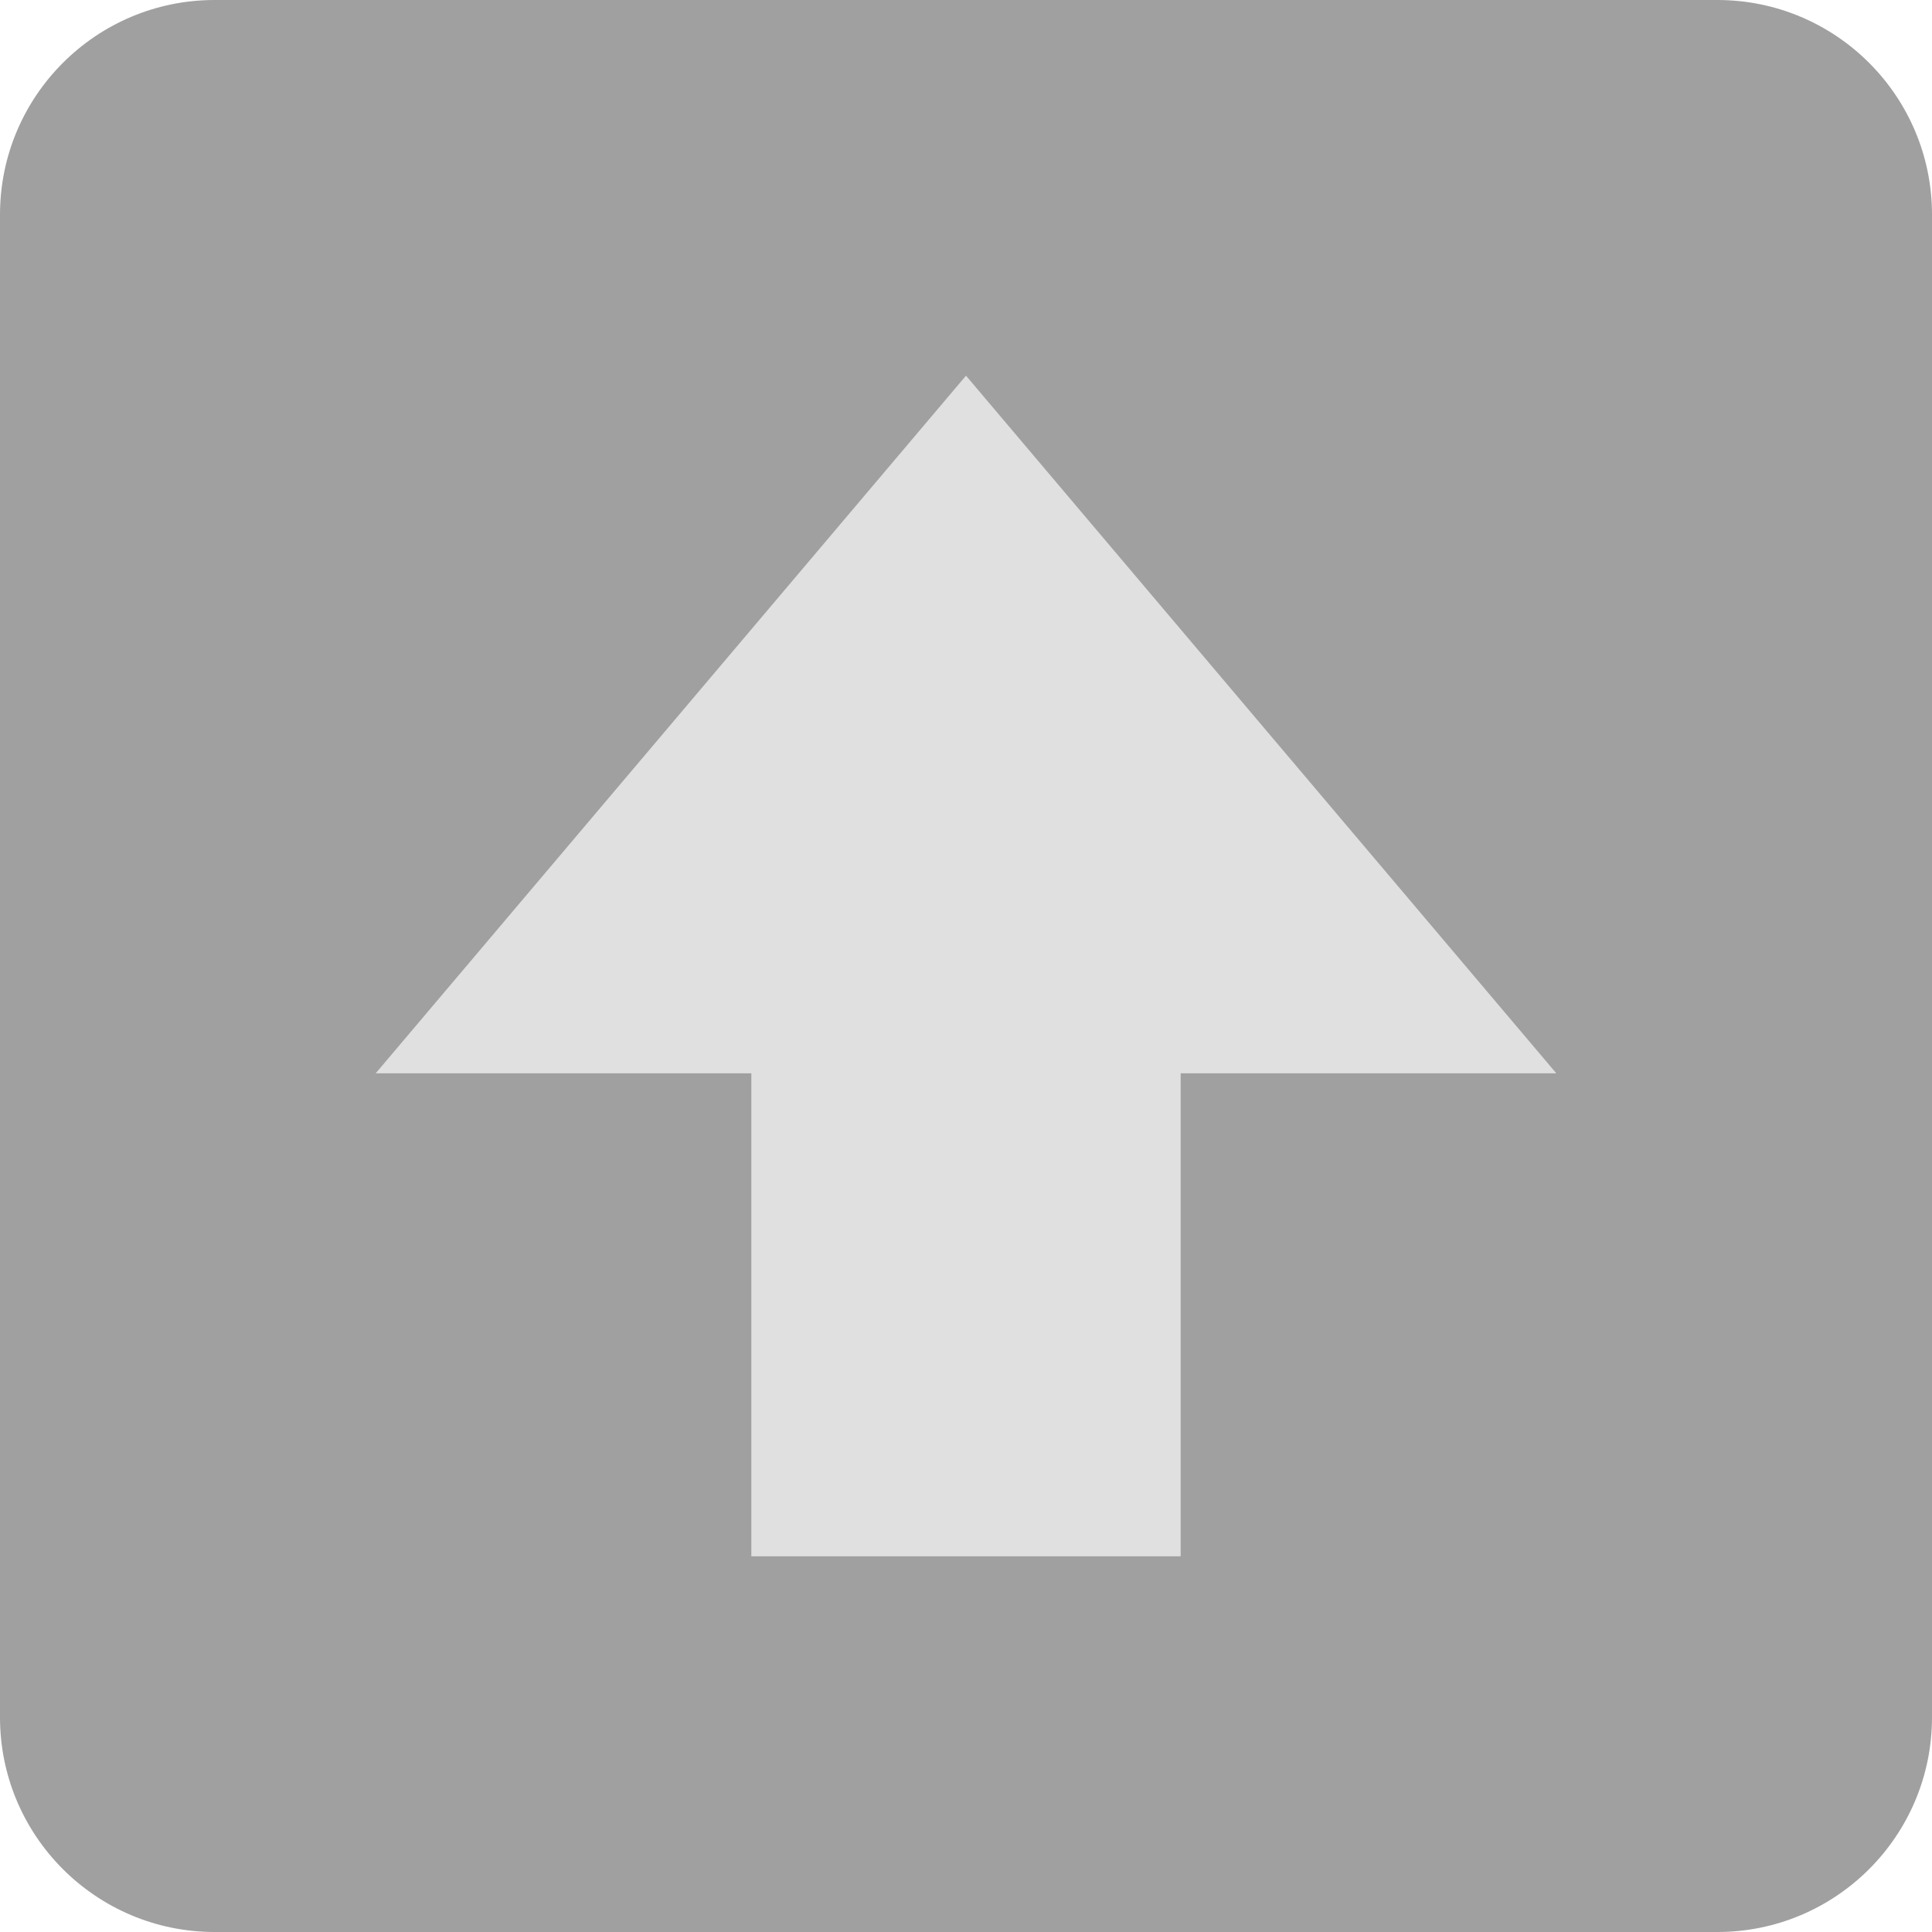
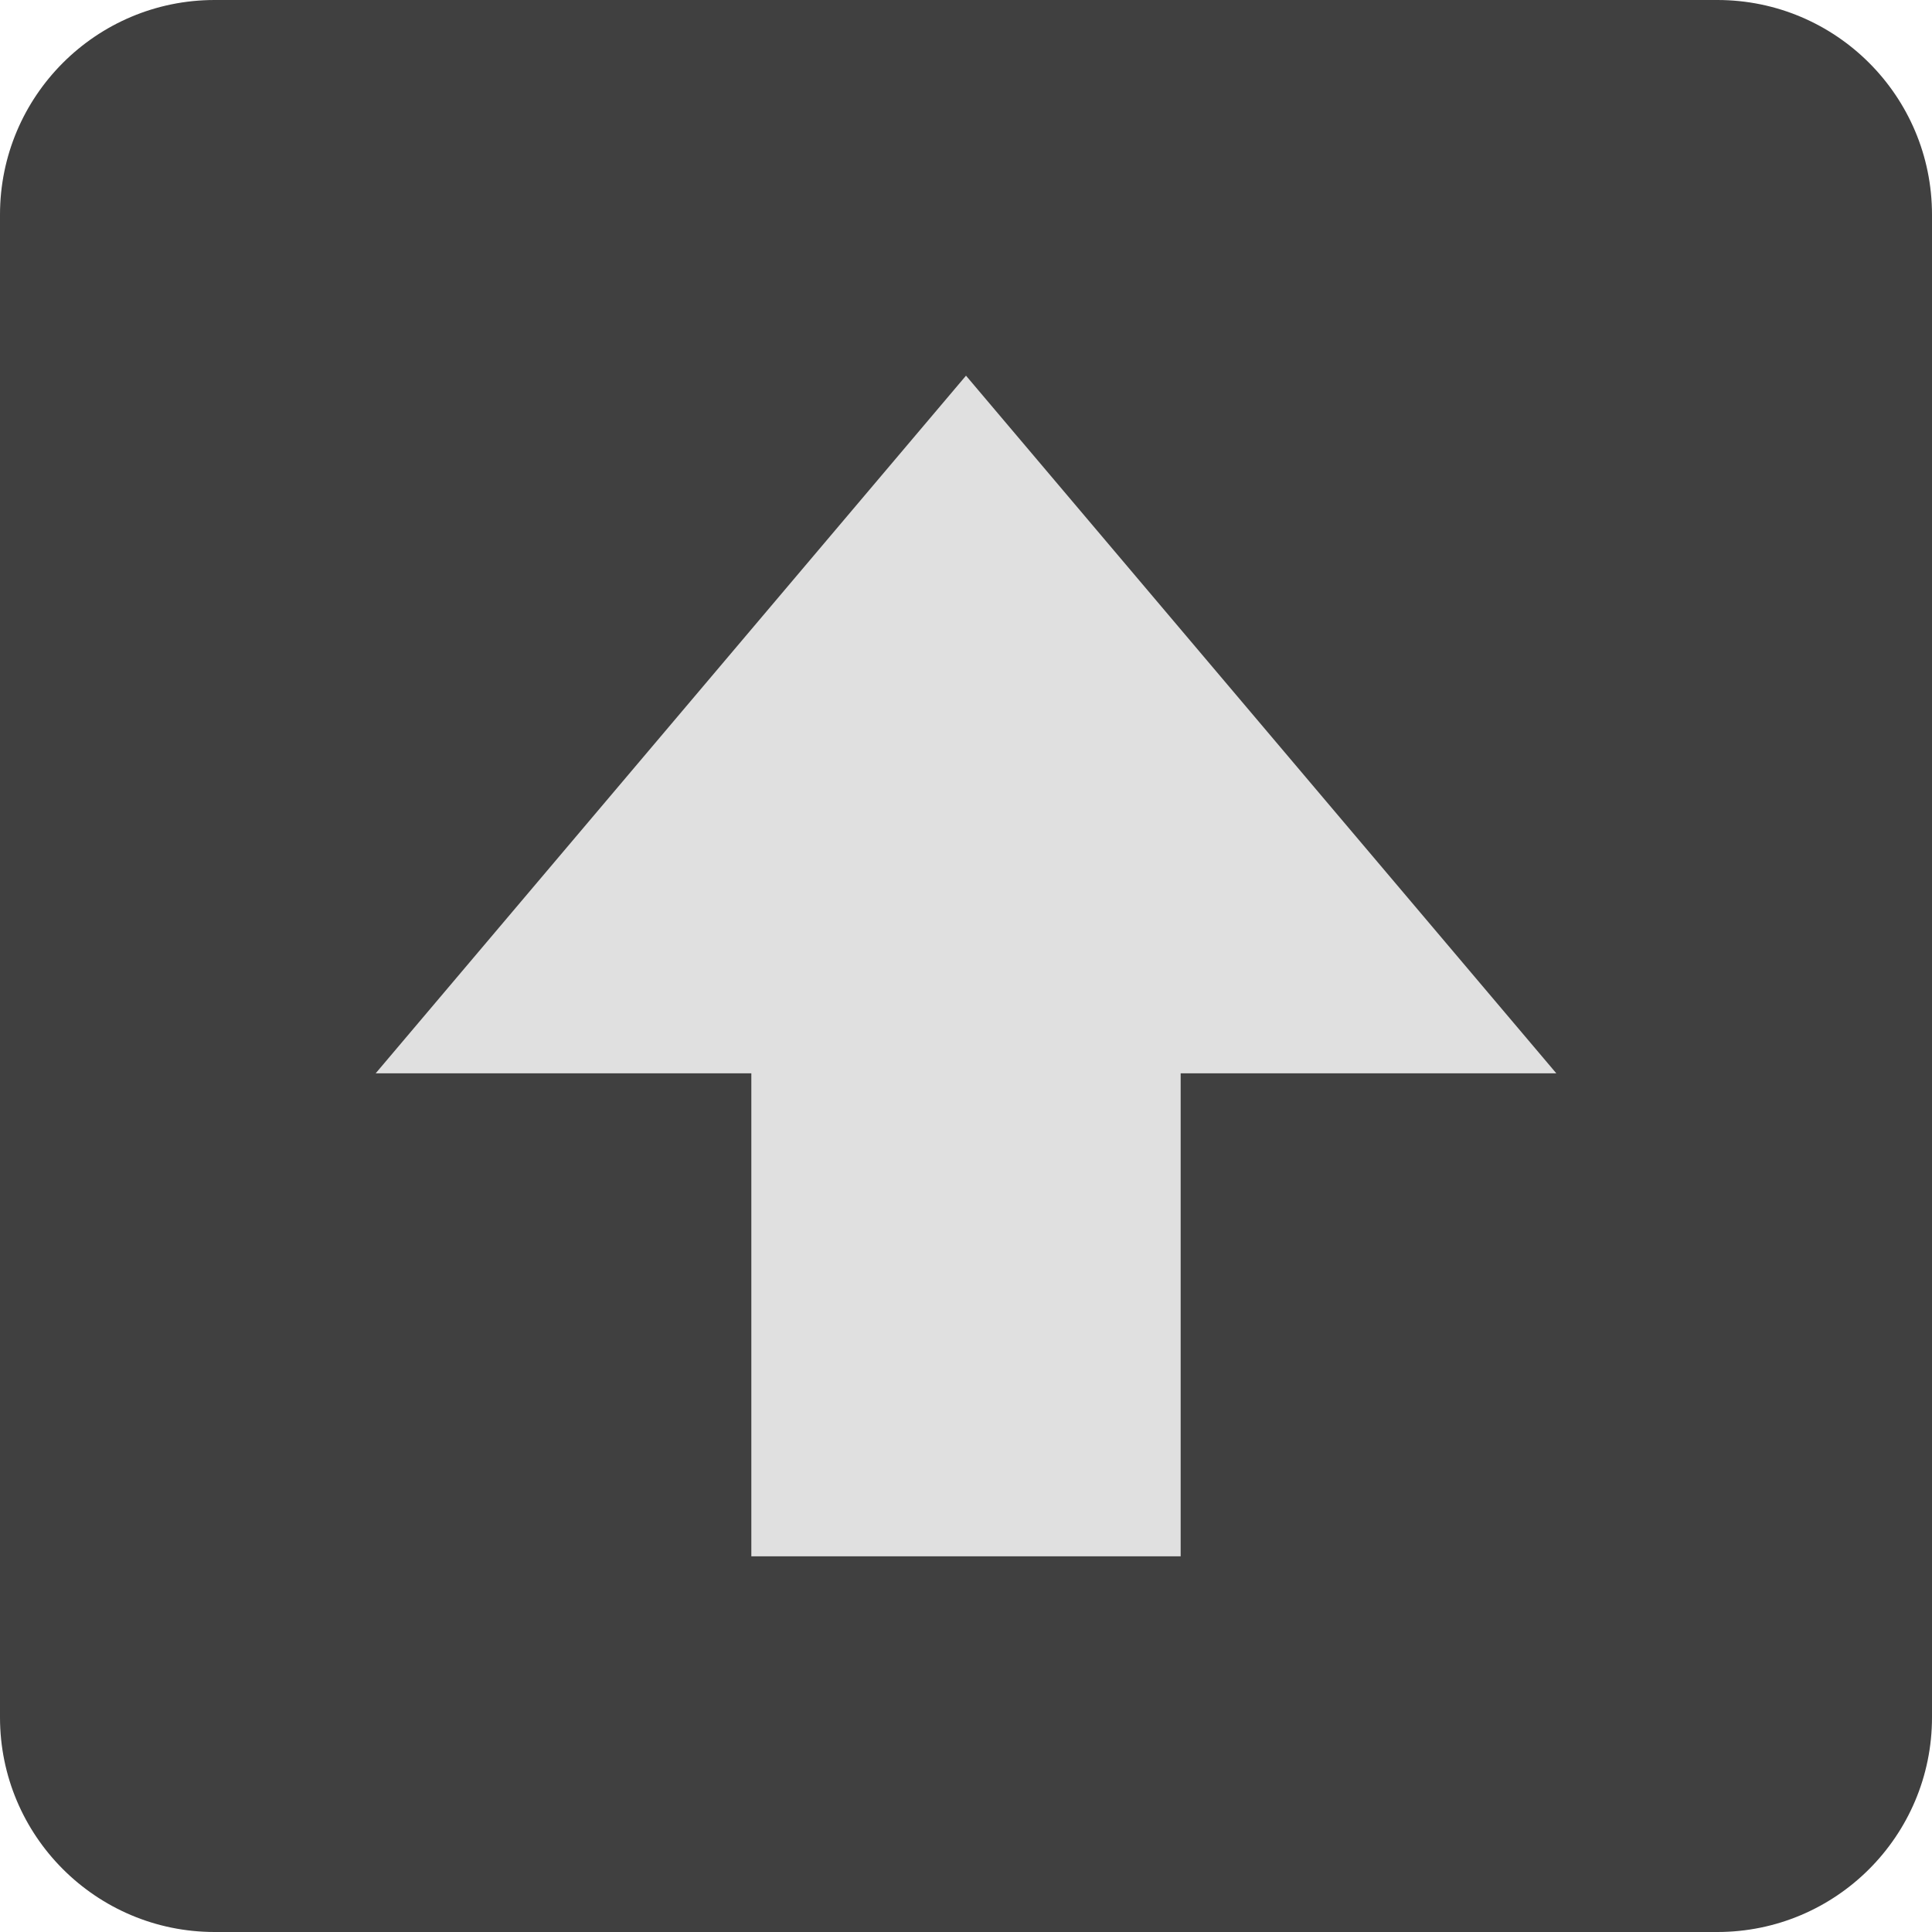
<svg xmlns="http://www.w3.org/2000/svg" viewBox="0 0 36 36">
-   <path fill="#a0a0a0" d="M36 32c0 2.209-1.791 4-4 4H4c-2.209 0-4-1.791-4-4V4c0-2.209 1.791-4 4-4h28c2.209 0 4 1.791 4 4v28z" />
+   <path fill="#404040" d="M36 32c0 2.209-1.791 4-4 4H4c-2.209 0-4-1.791-4-4V4c0-2.209 1.791-4 4-4h28c2.209 0 4 1.791 4 4v28z" />
  <path fill="#e0e0e0" d="M22 29v-9h7L18 7 7 20h7v9z" />
</svg>
